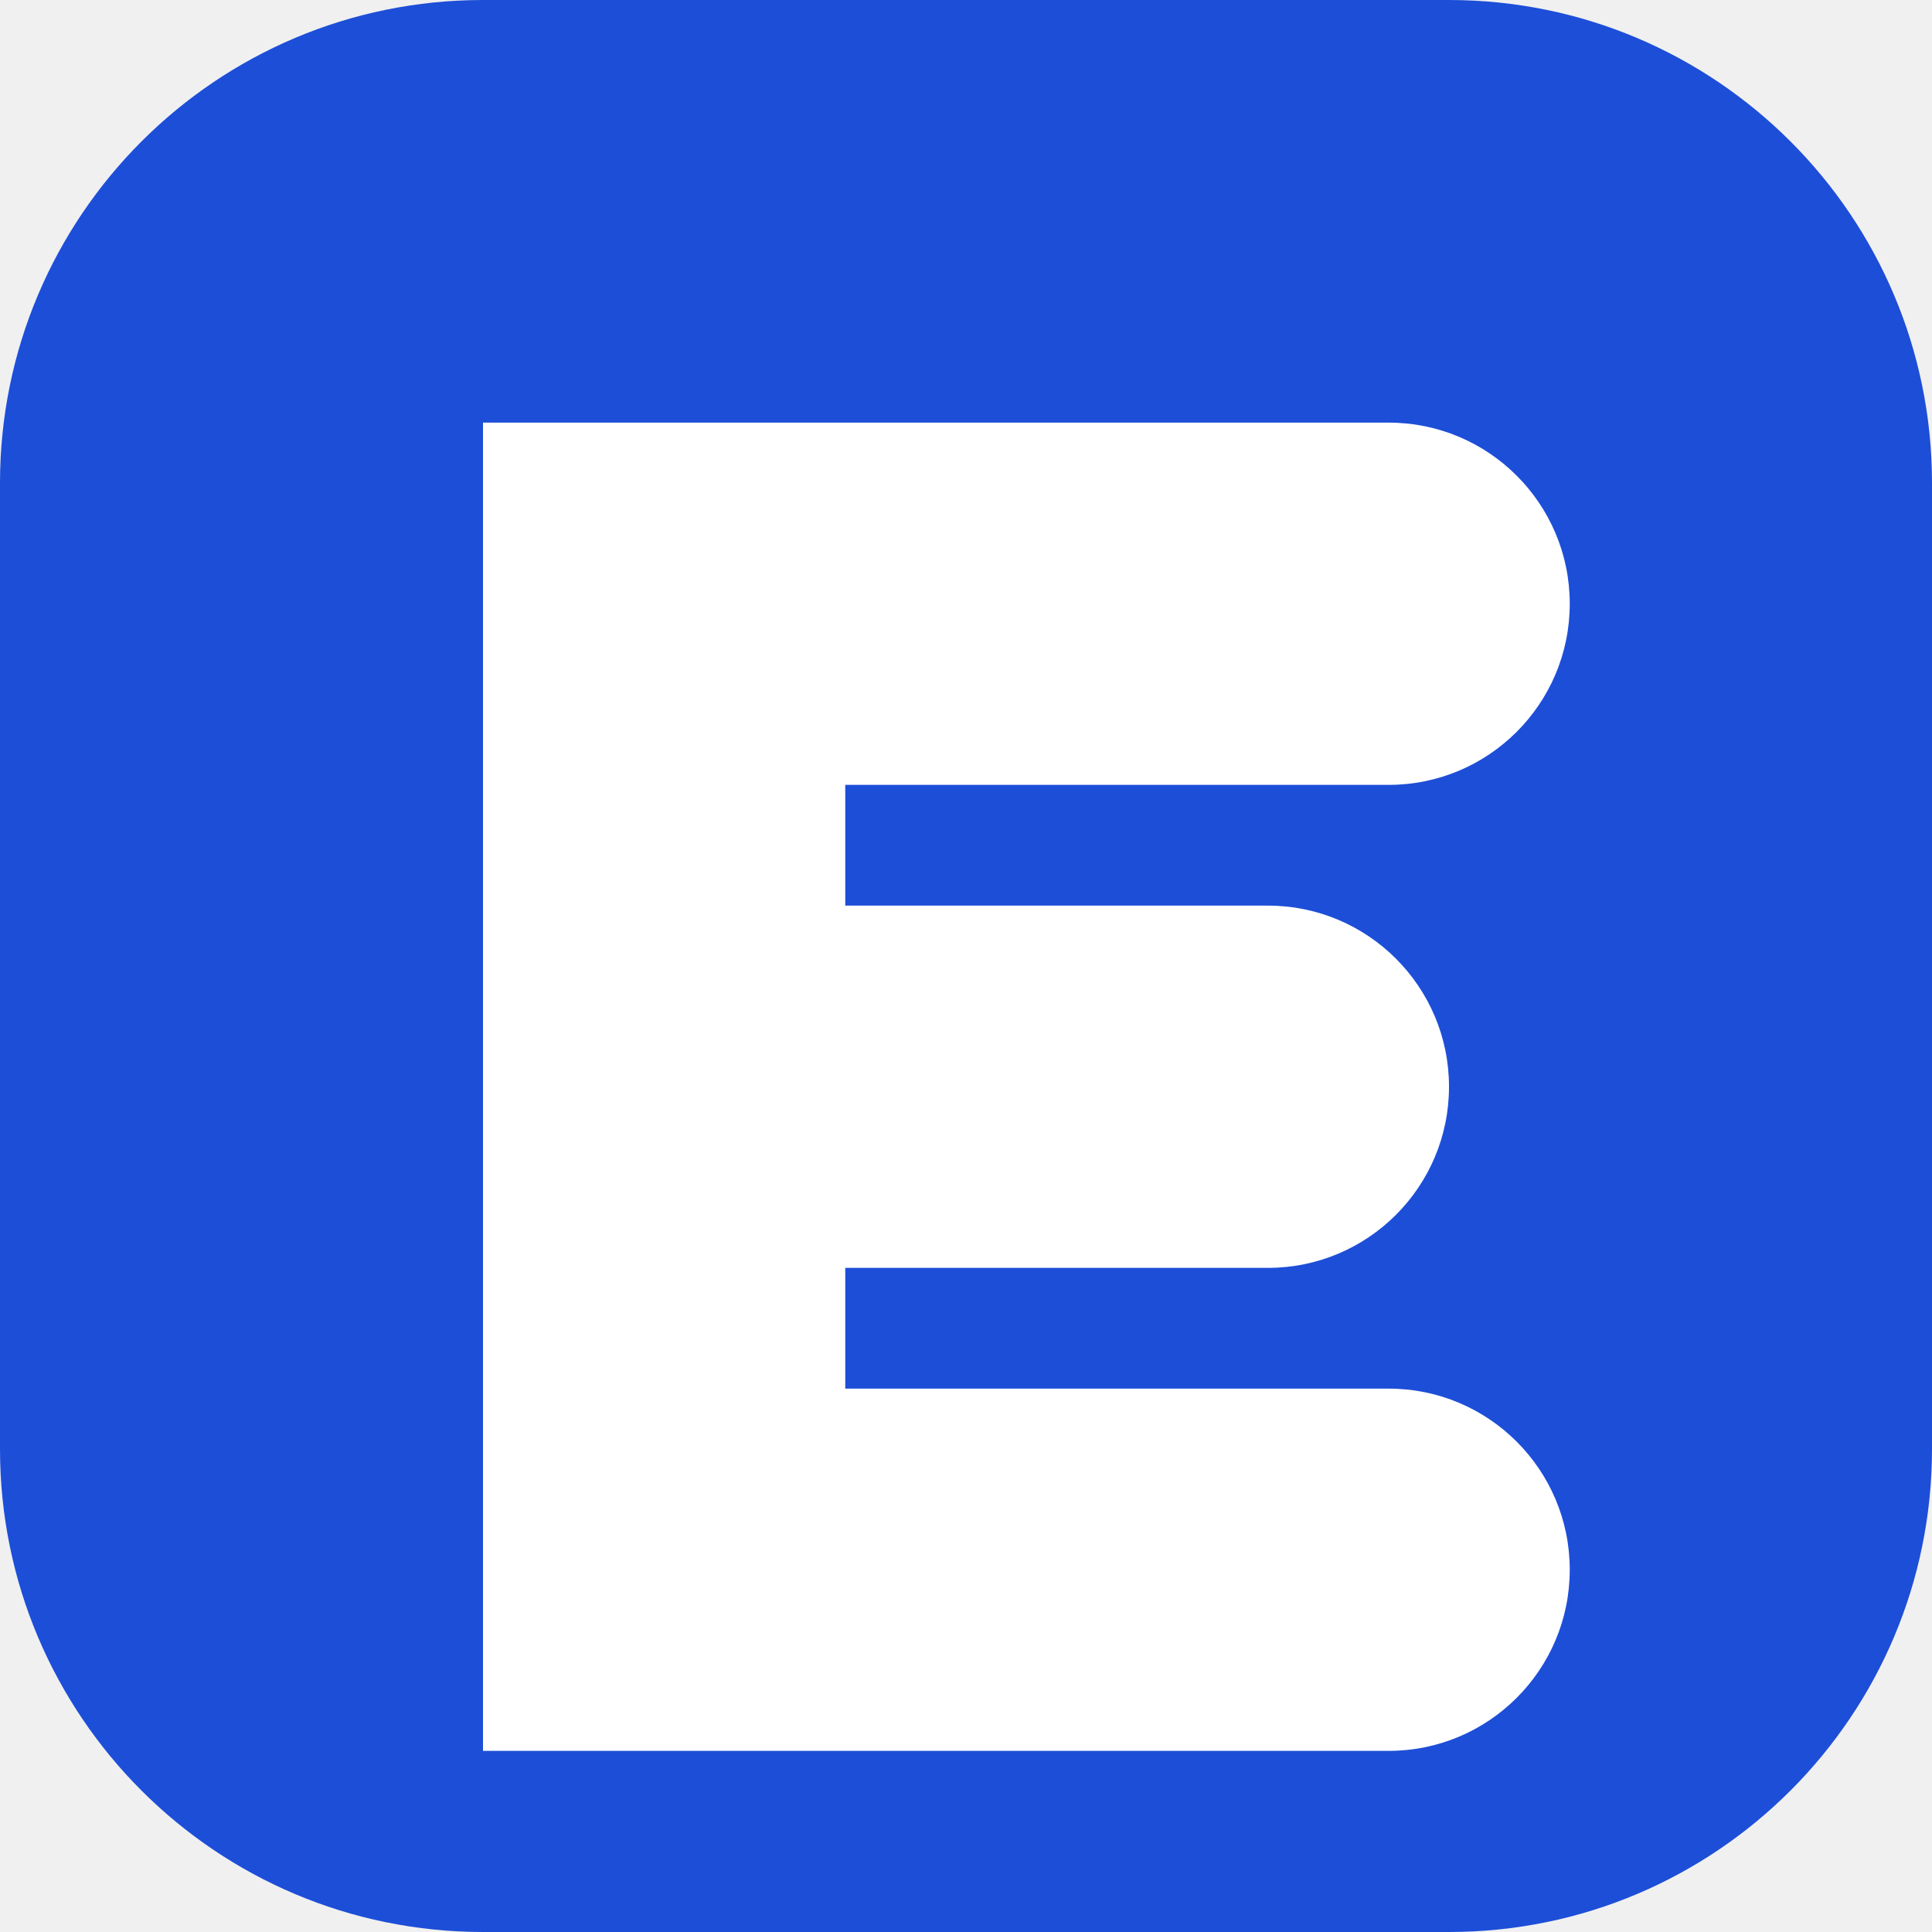
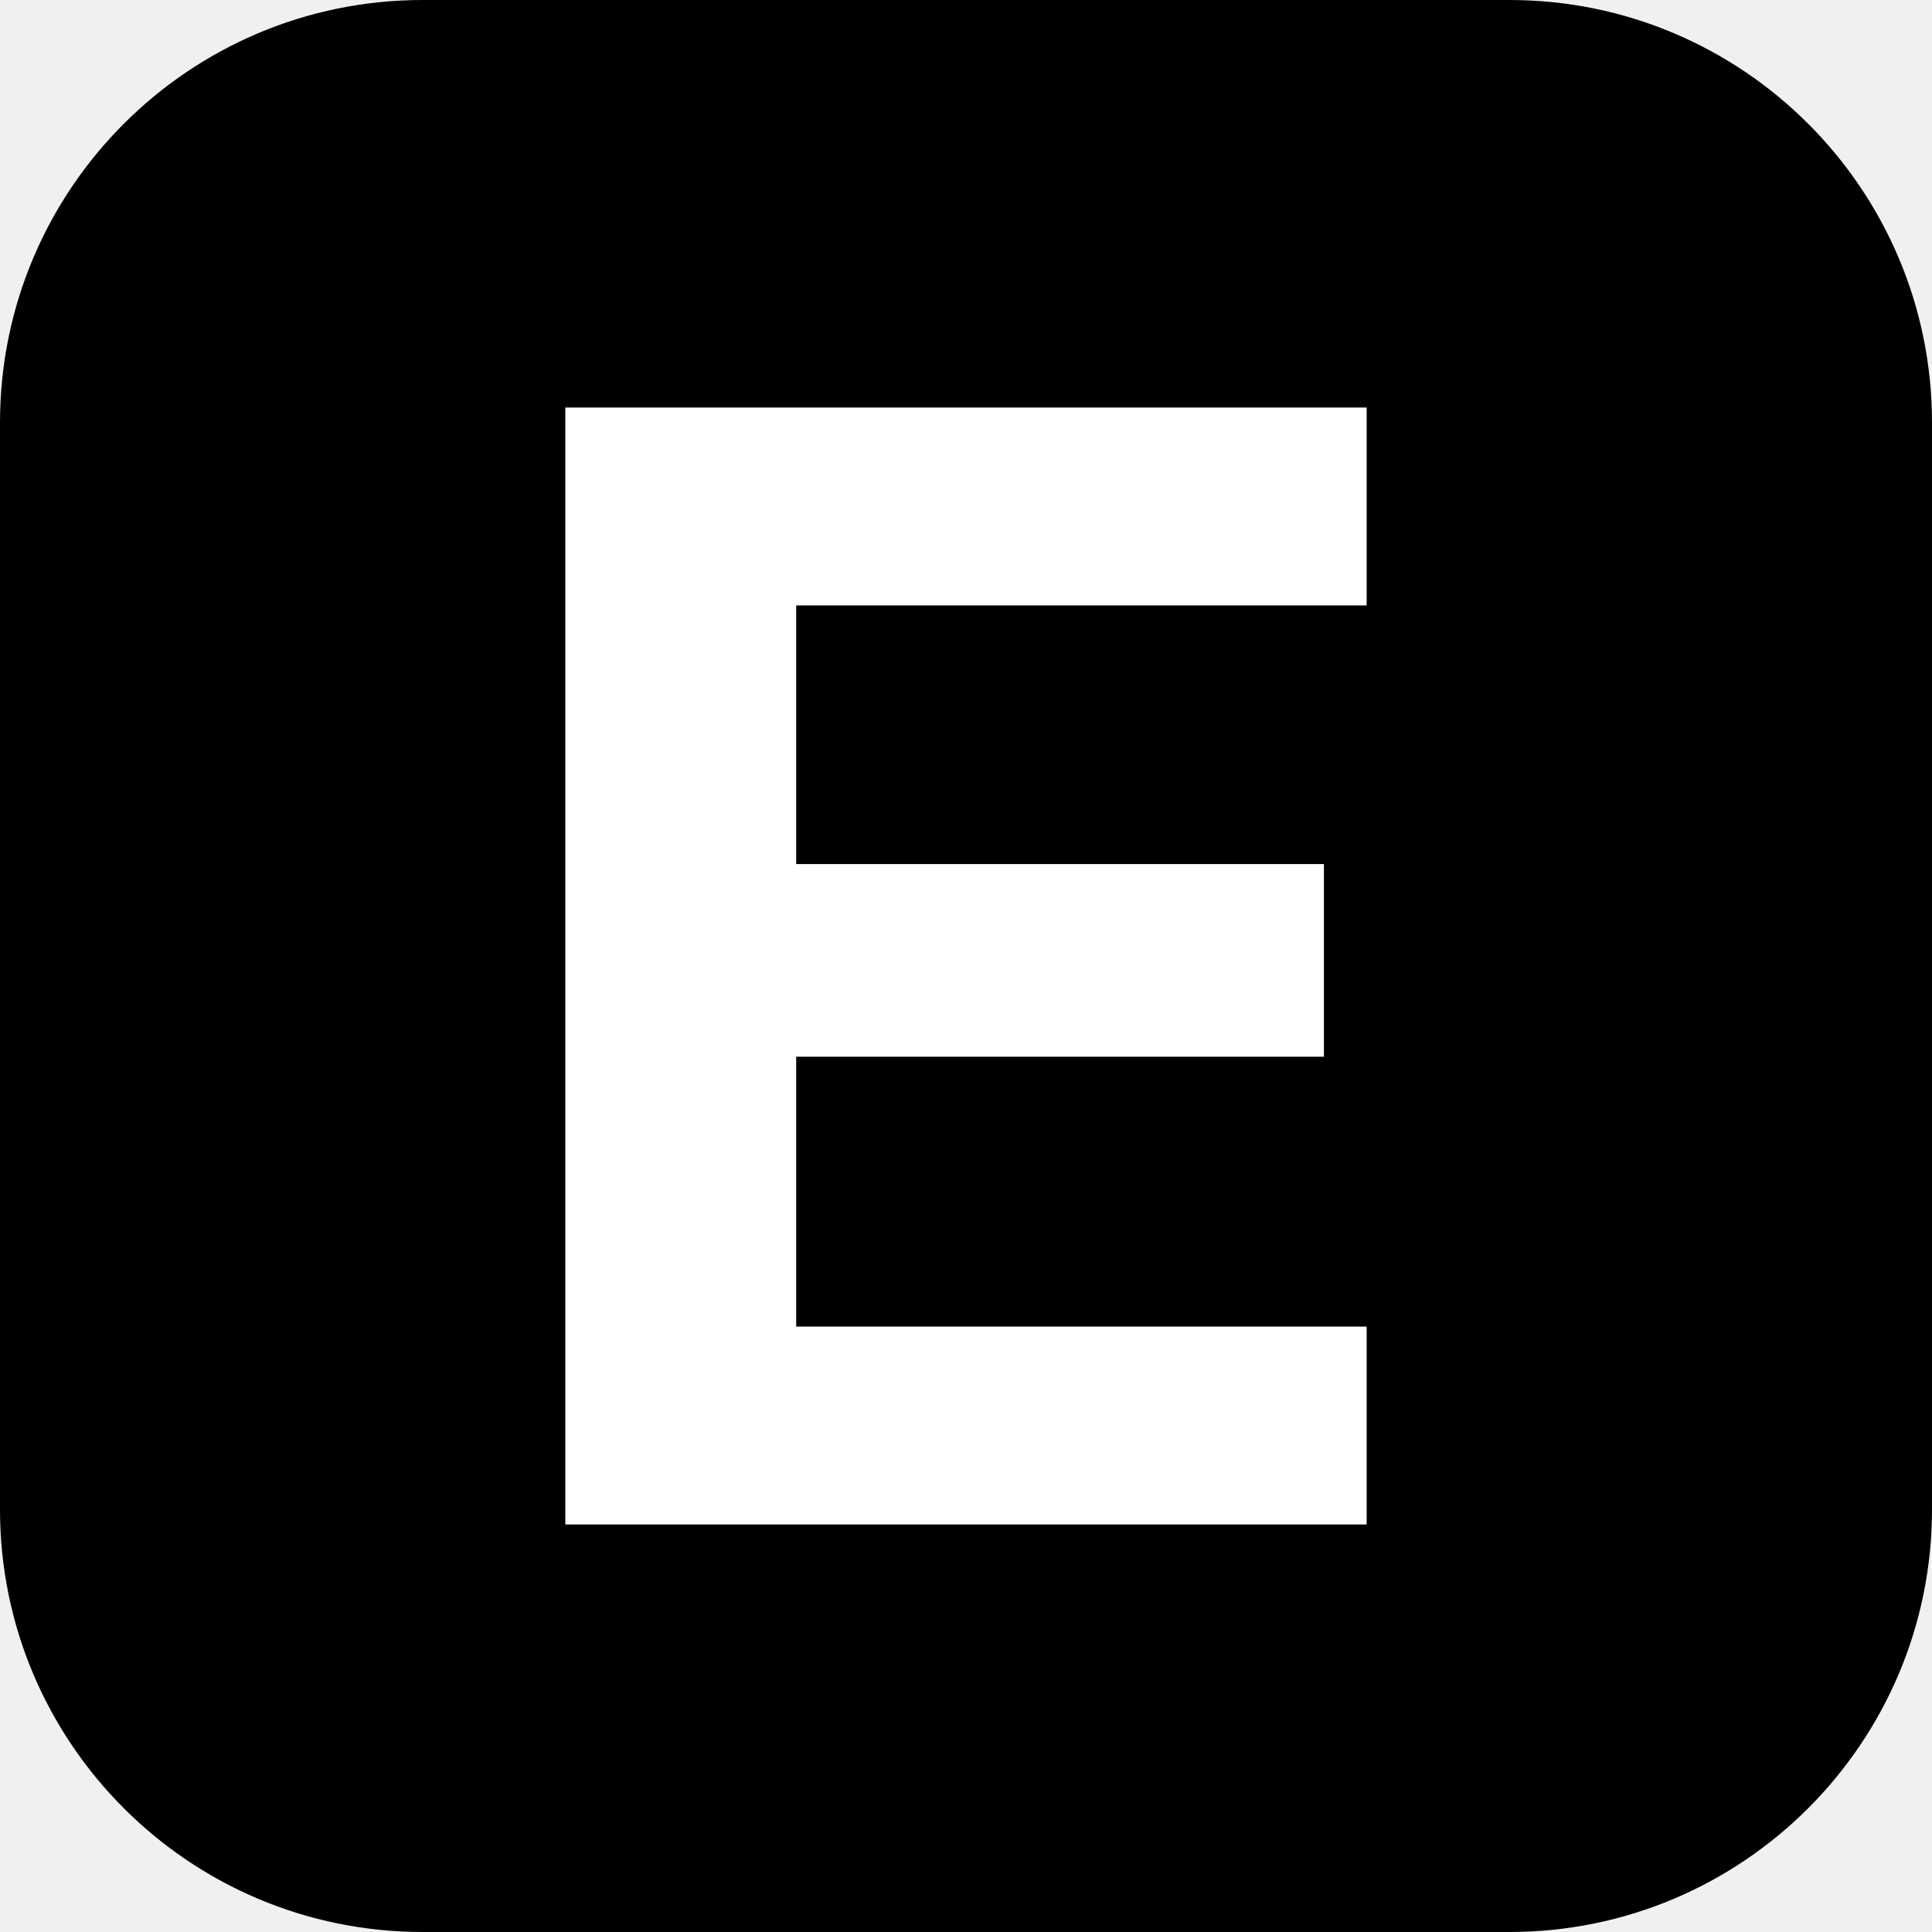
<svg xmlns="http://www.w3.org/2000/svg" viewBox="0 0 32 32" role="img" aria-labelledby="title">
-   <rect width="32" height="32" rx="8" fill="#1D4ED8" />
-   <path fill="#FFFFFF" d="M8 7h15a3 3 0 1 1 0 6h-9v2h7a3 3 0 1 1 0 6h-7v2h9a3 3 0 1 1 0 6H8V7z" />
+   <rect width="32" height="32" rx="7" fill="#000000" />
+   <path d="M111 0H1180V264H419V624H1123V881H419V1226H1180V1490H111Z" fill="#FFFFFF" transform="translate(7.985 25.250) scale(0.012416 -0.012416)" />
</svg>
